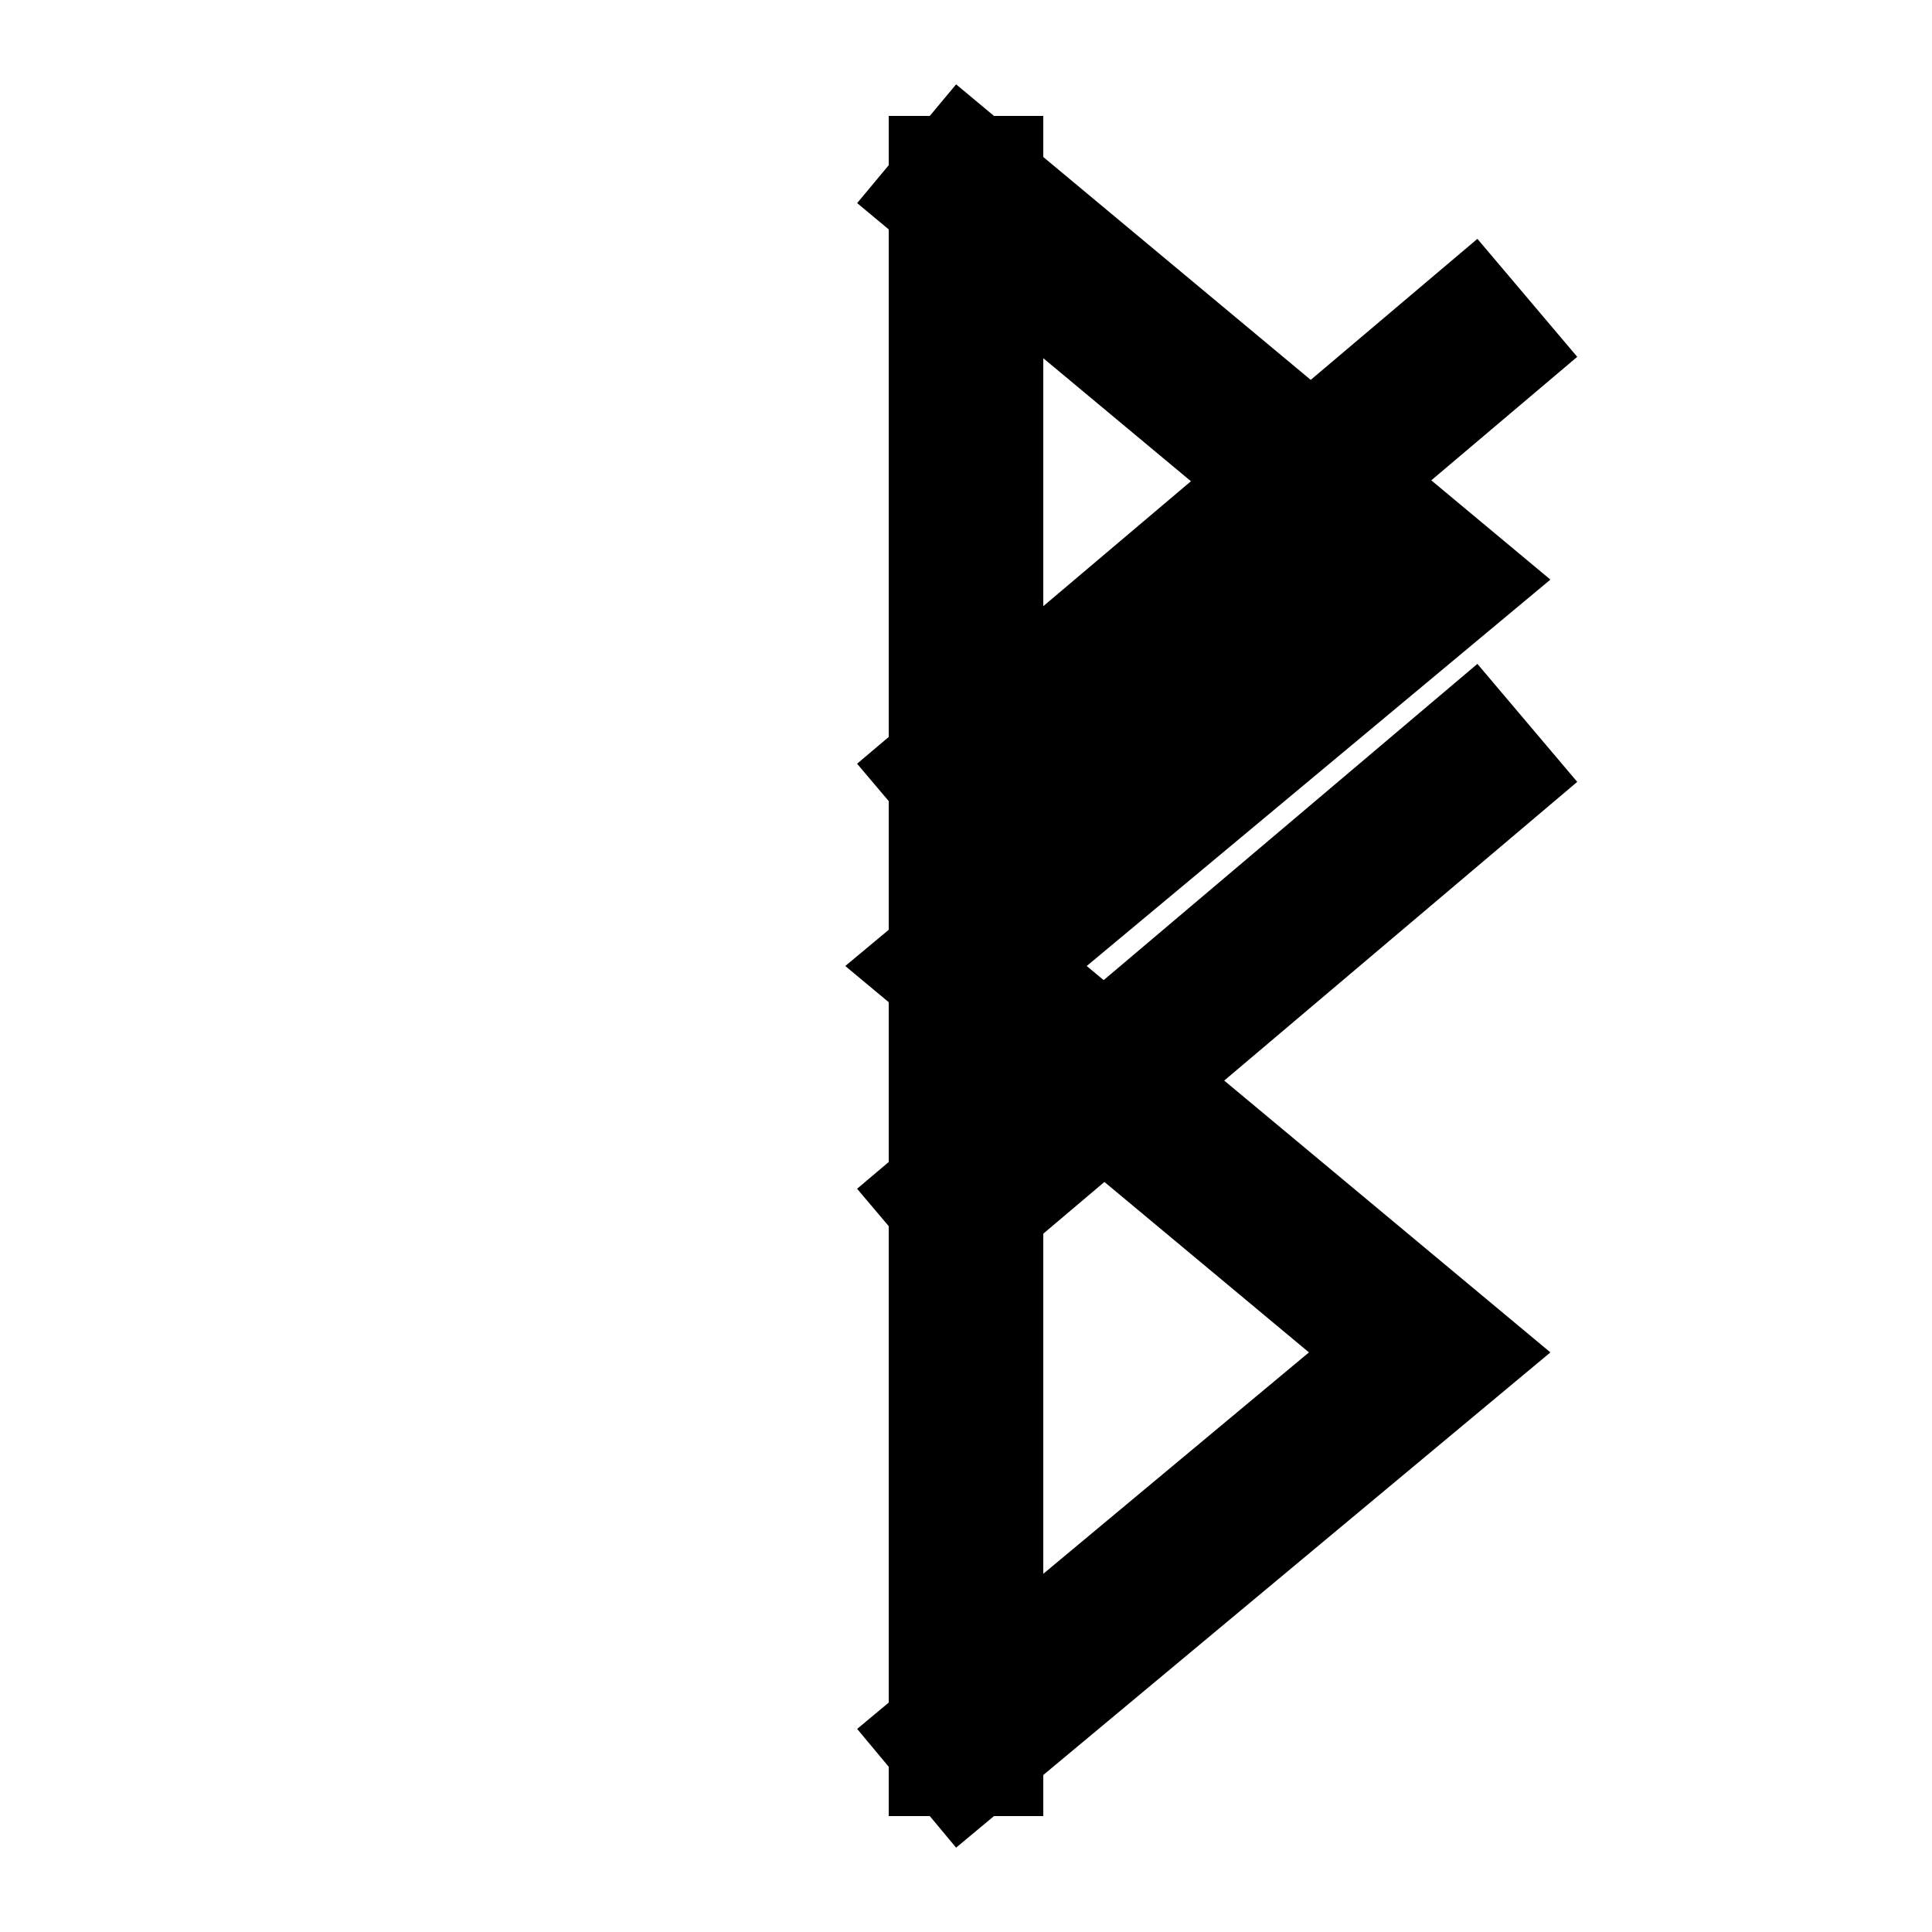
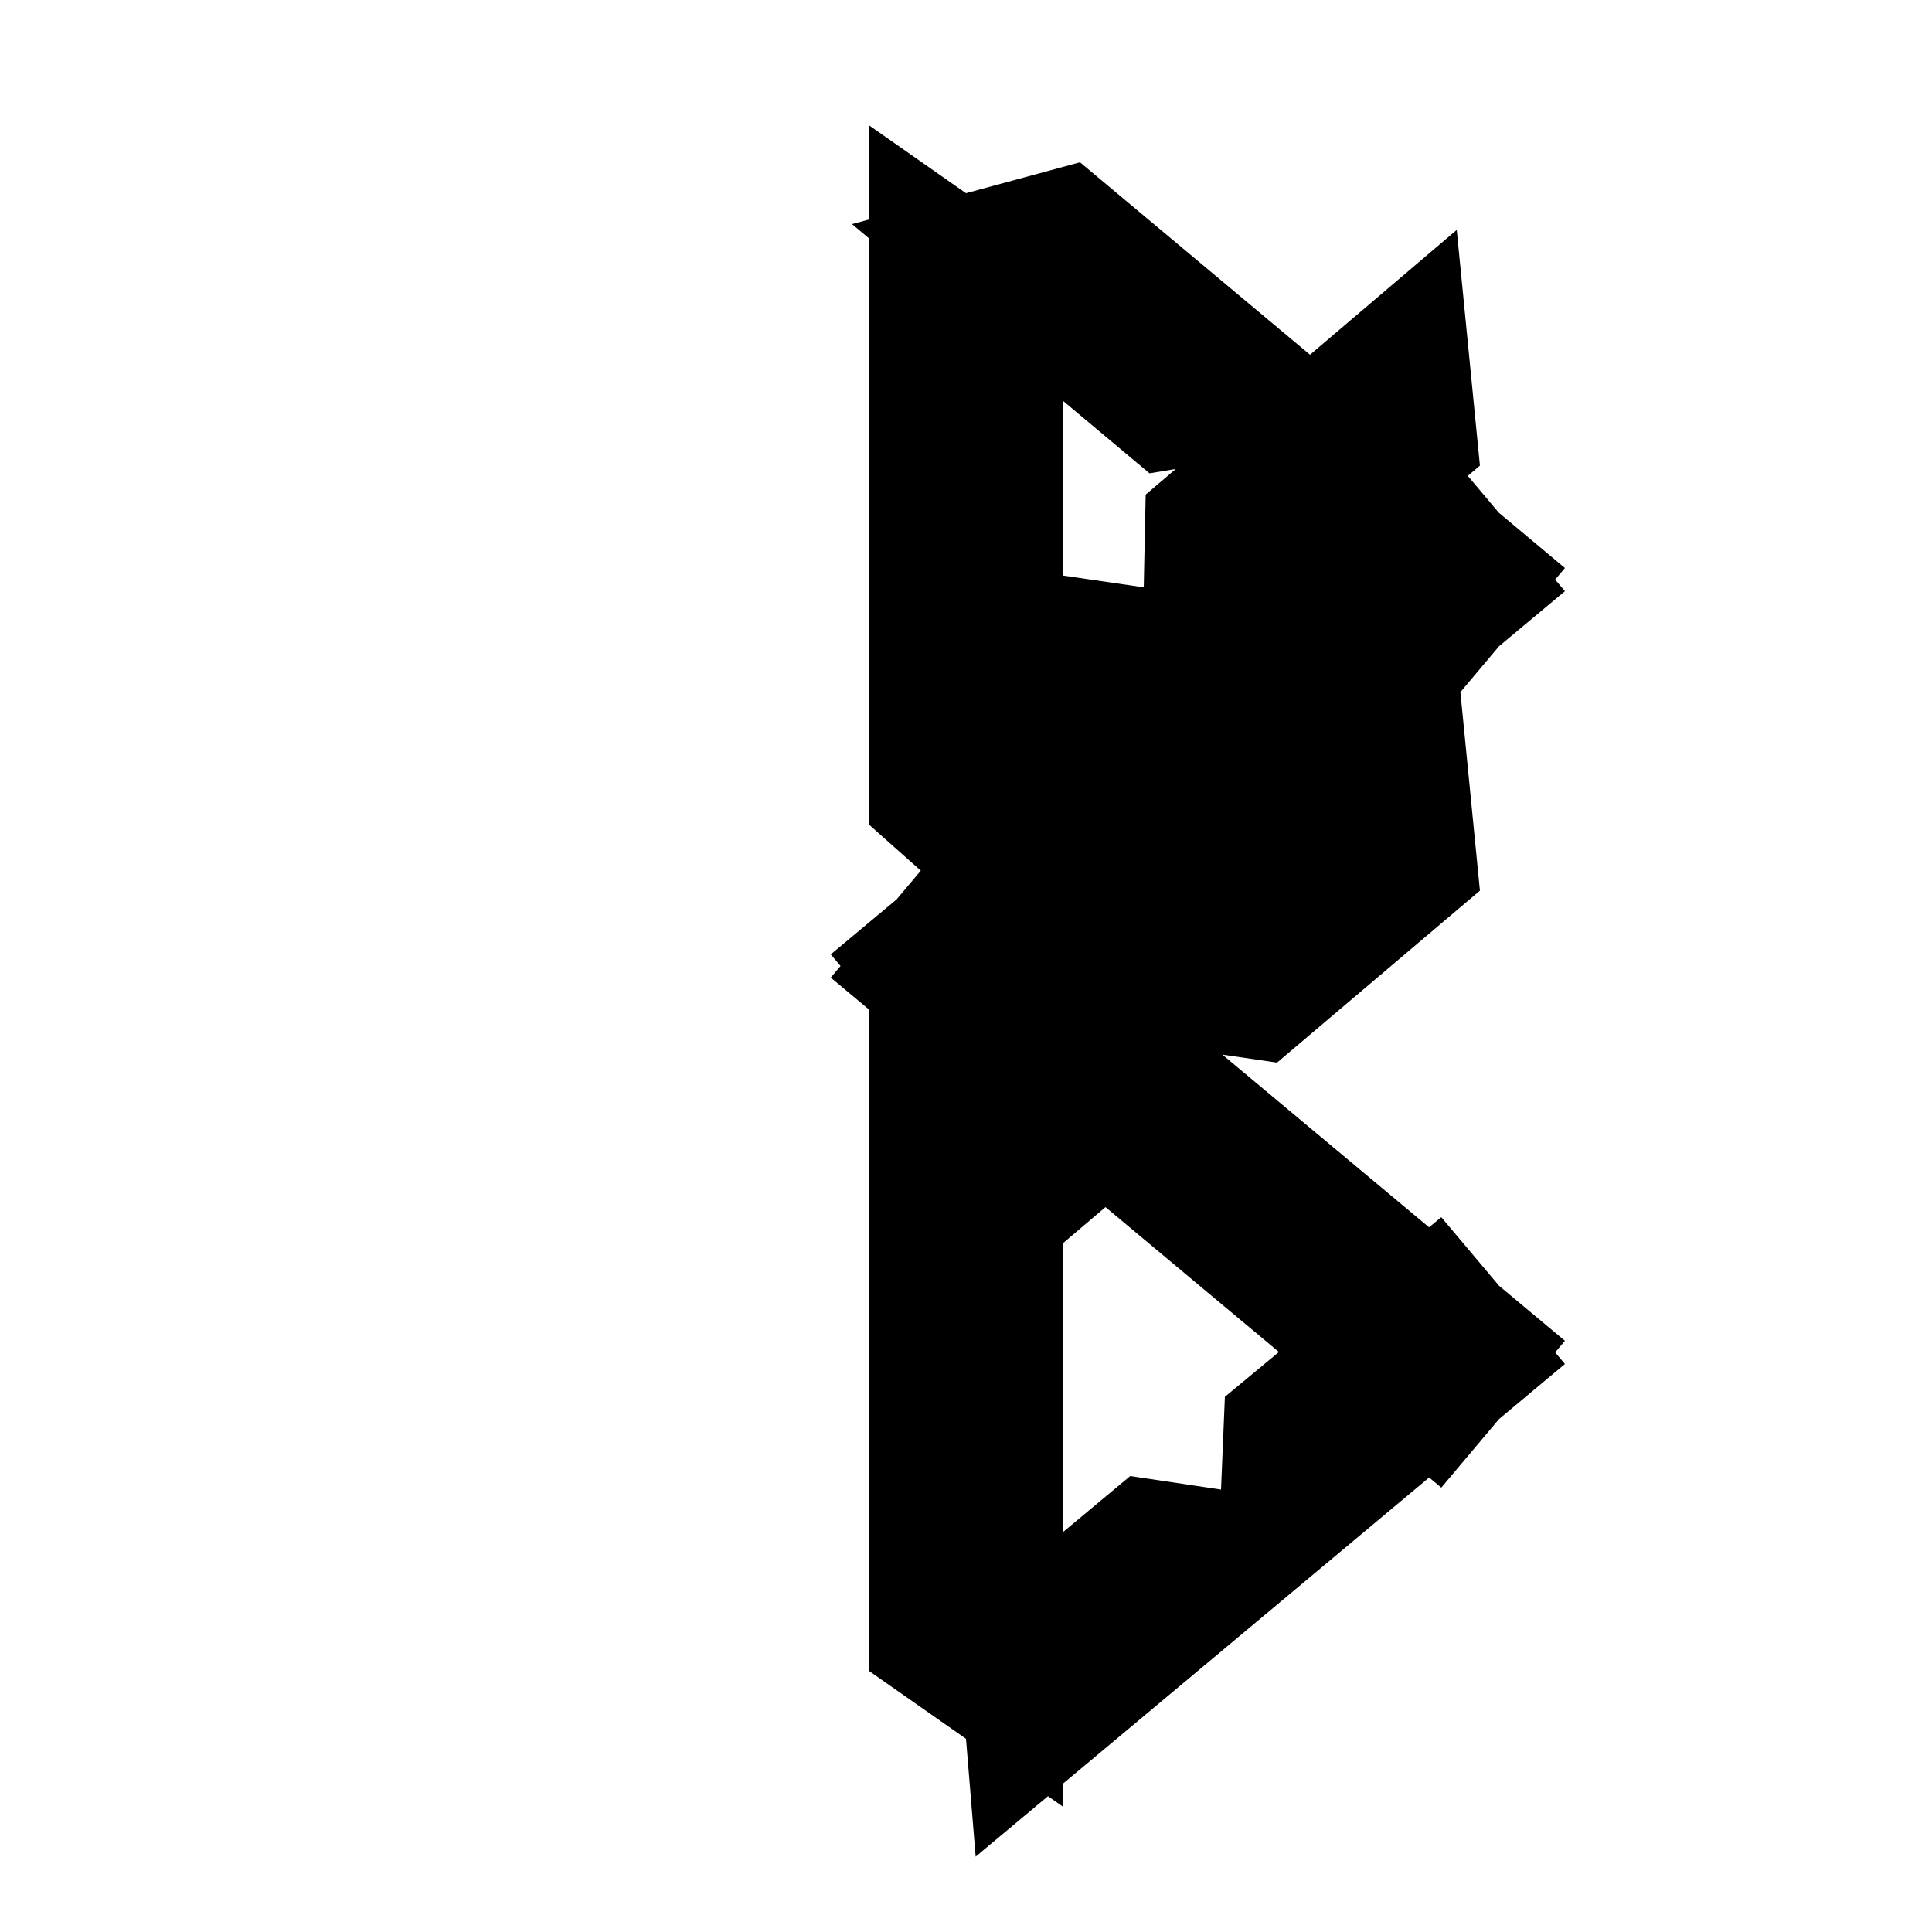
<svg xmlns="http://www.w3.org/2000/svg" viewBox="0 0 100 100" role="img" aria-label="Brokkr: ᛒ + ᚠ">
-   <g fill="none" stroke="currentColor" stroke-width="8" stroke-linecap="square" stroke-linejoin="miter">
-     <polyline points="50,10 50,90" />
-     <polyline points="50,10 74,30 50,50 74,70 50,90" />
-     <polyline points="50,40 76,18" />
-     <polyline points="50,62 76,40" />
-   </g>
+   <path fill="currentColor" d="M45.0,6.5 L45.0,42.7 L48.6,45.9 L45.0,49.1 L45.0,86.5 L55.0,93.5 L55.0,13.5ZM44.1,11.6 L59.5,24.5 L64.3,23.7 L64.4,28.5 L74.6,37.0 L81.0,29.4 L55.9,8.4ZM74.6,23.0 L43.0,49.4 L49.4,57.0 L81.0,30.6ZM43.0,50.6 L74.6,77.0 L81.0,69.4 L49.4,43.0ZM74.6,63.0 L63.4,72.3 L63.2,77.1 L58.5,76.4 L49.5,83.9 L50.5,96.1 L81.0,70.6ZM50.6,46.1 L76.6,24.1 L75.4,11.9 L59.3,25.6 L59.2,30.4 L54.4,29.7 L49.4,33.9ZM50.6,68.1 L61.2,59.1 L61.3,54.3 L66.1,55.0 L76.6,46.1 L75.4,33.9 L49.4,55.9Z" />
</svg>
